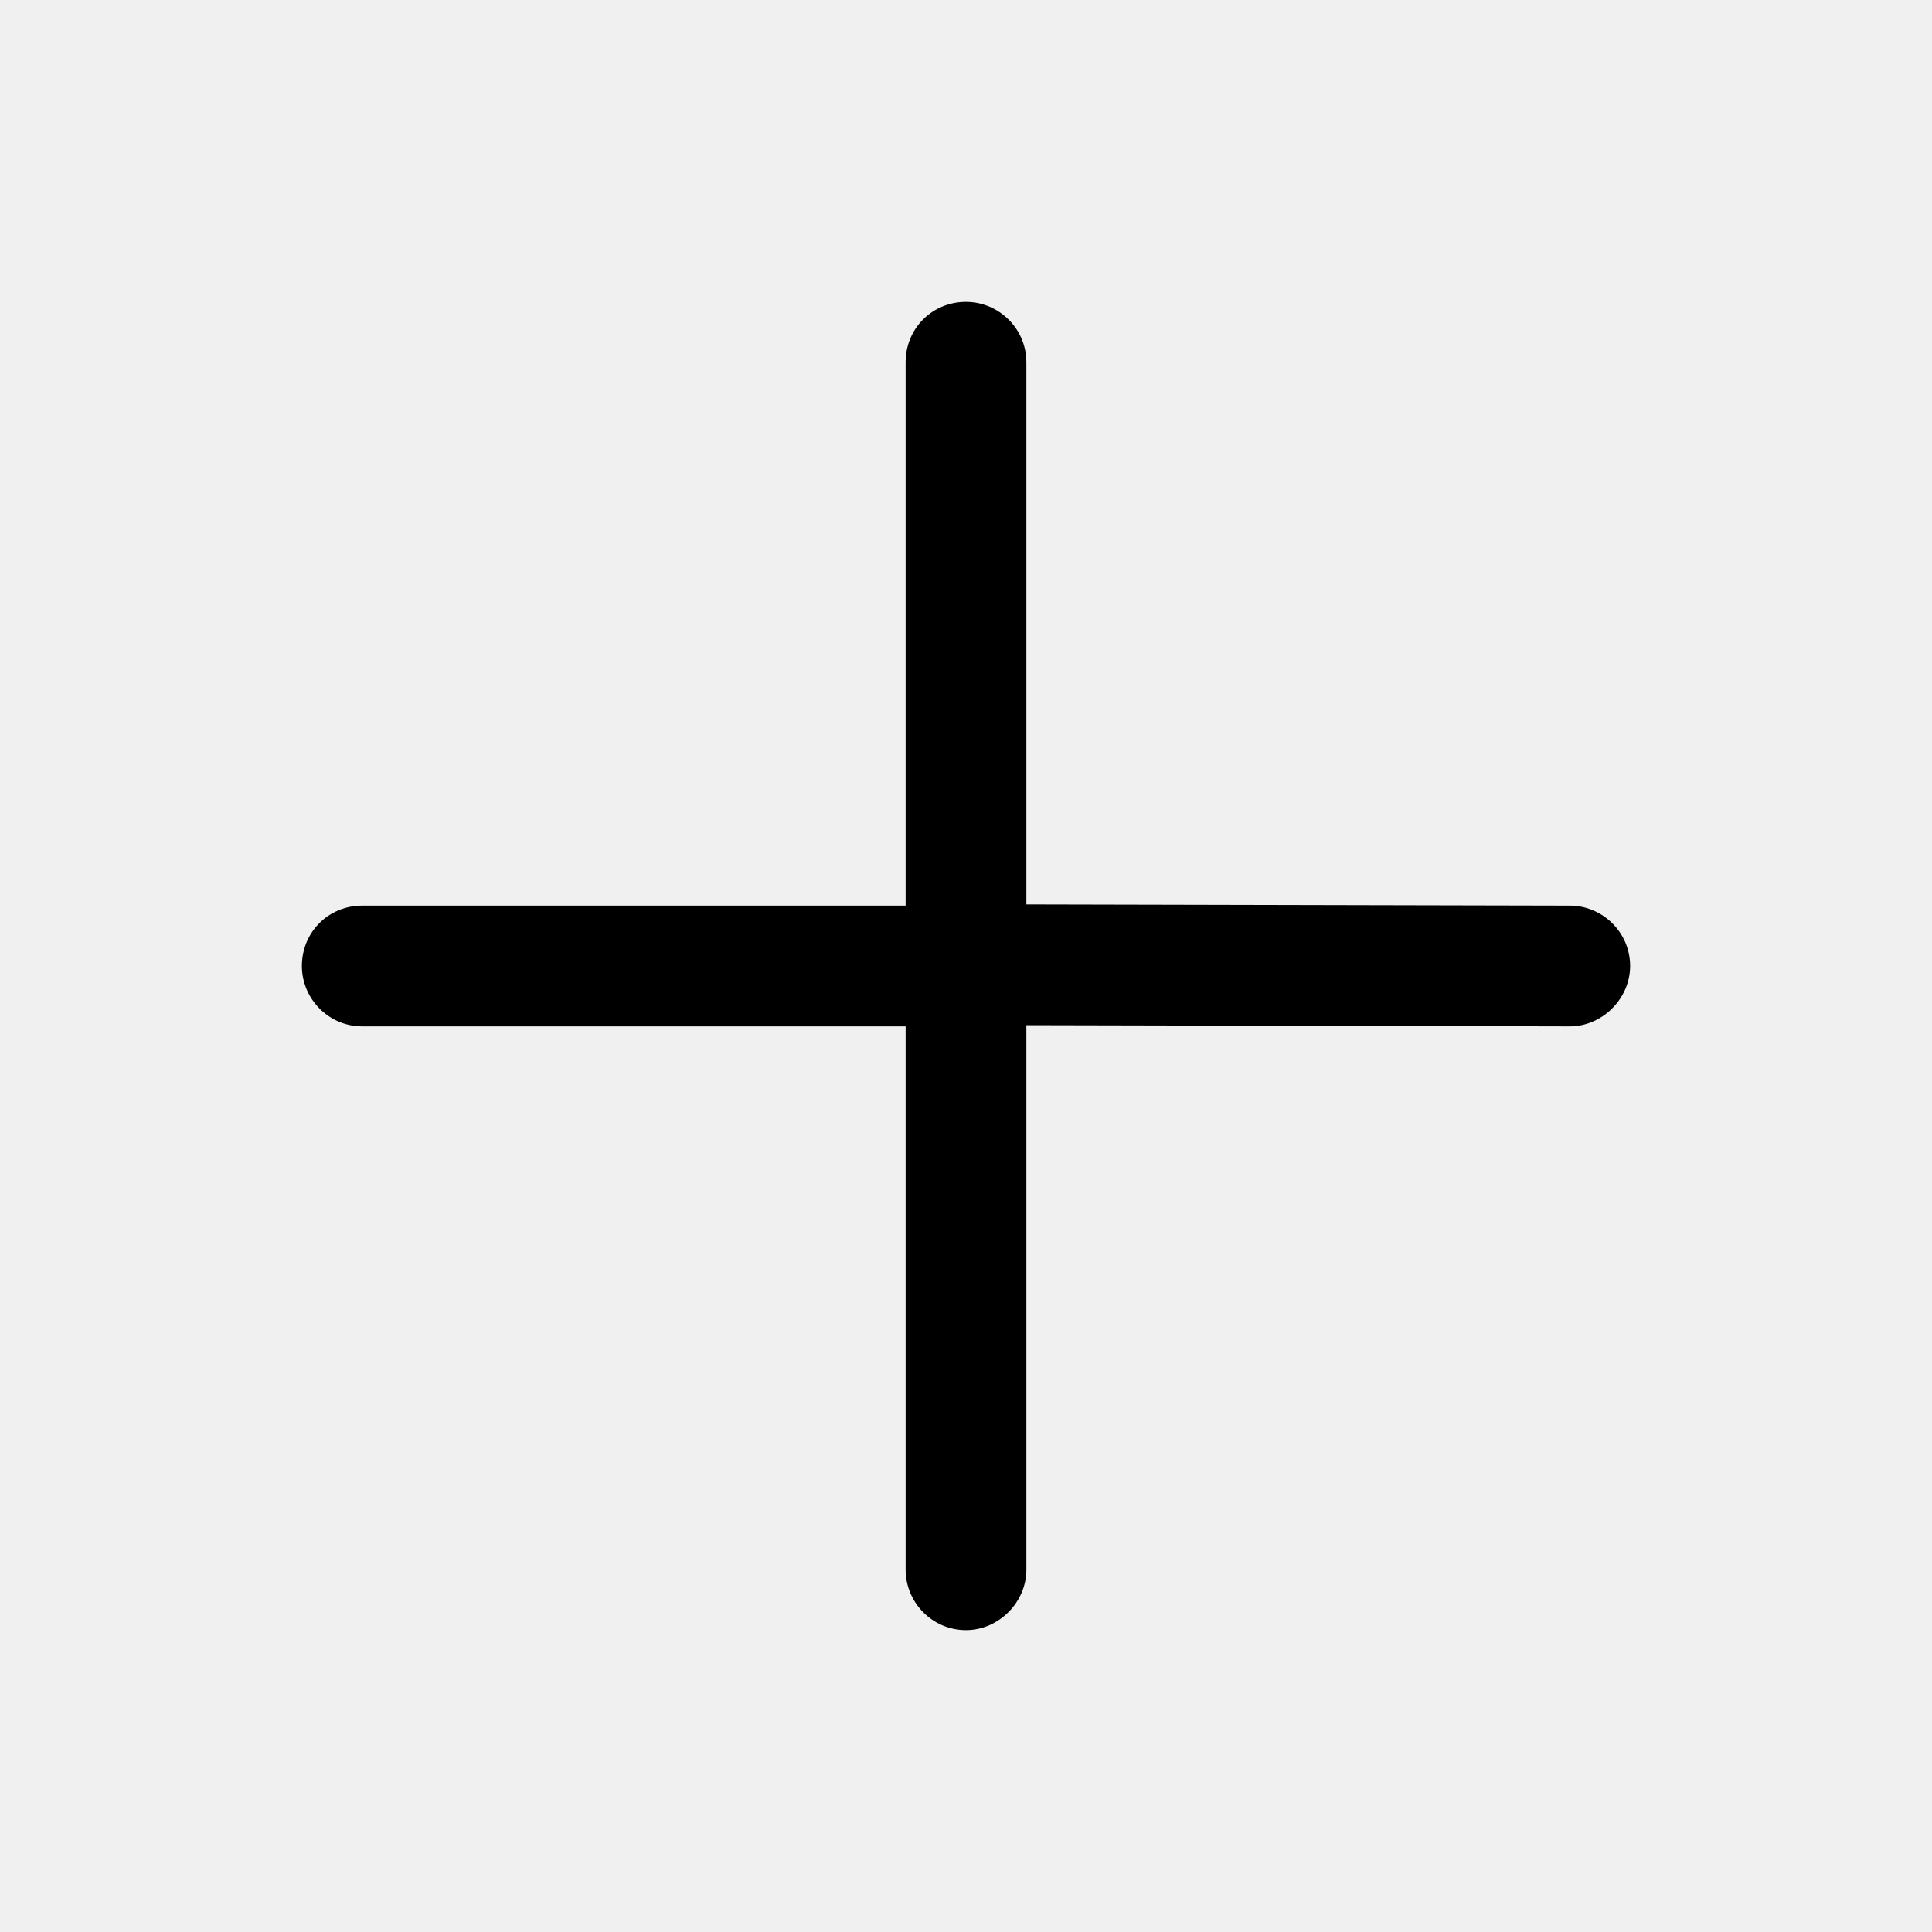
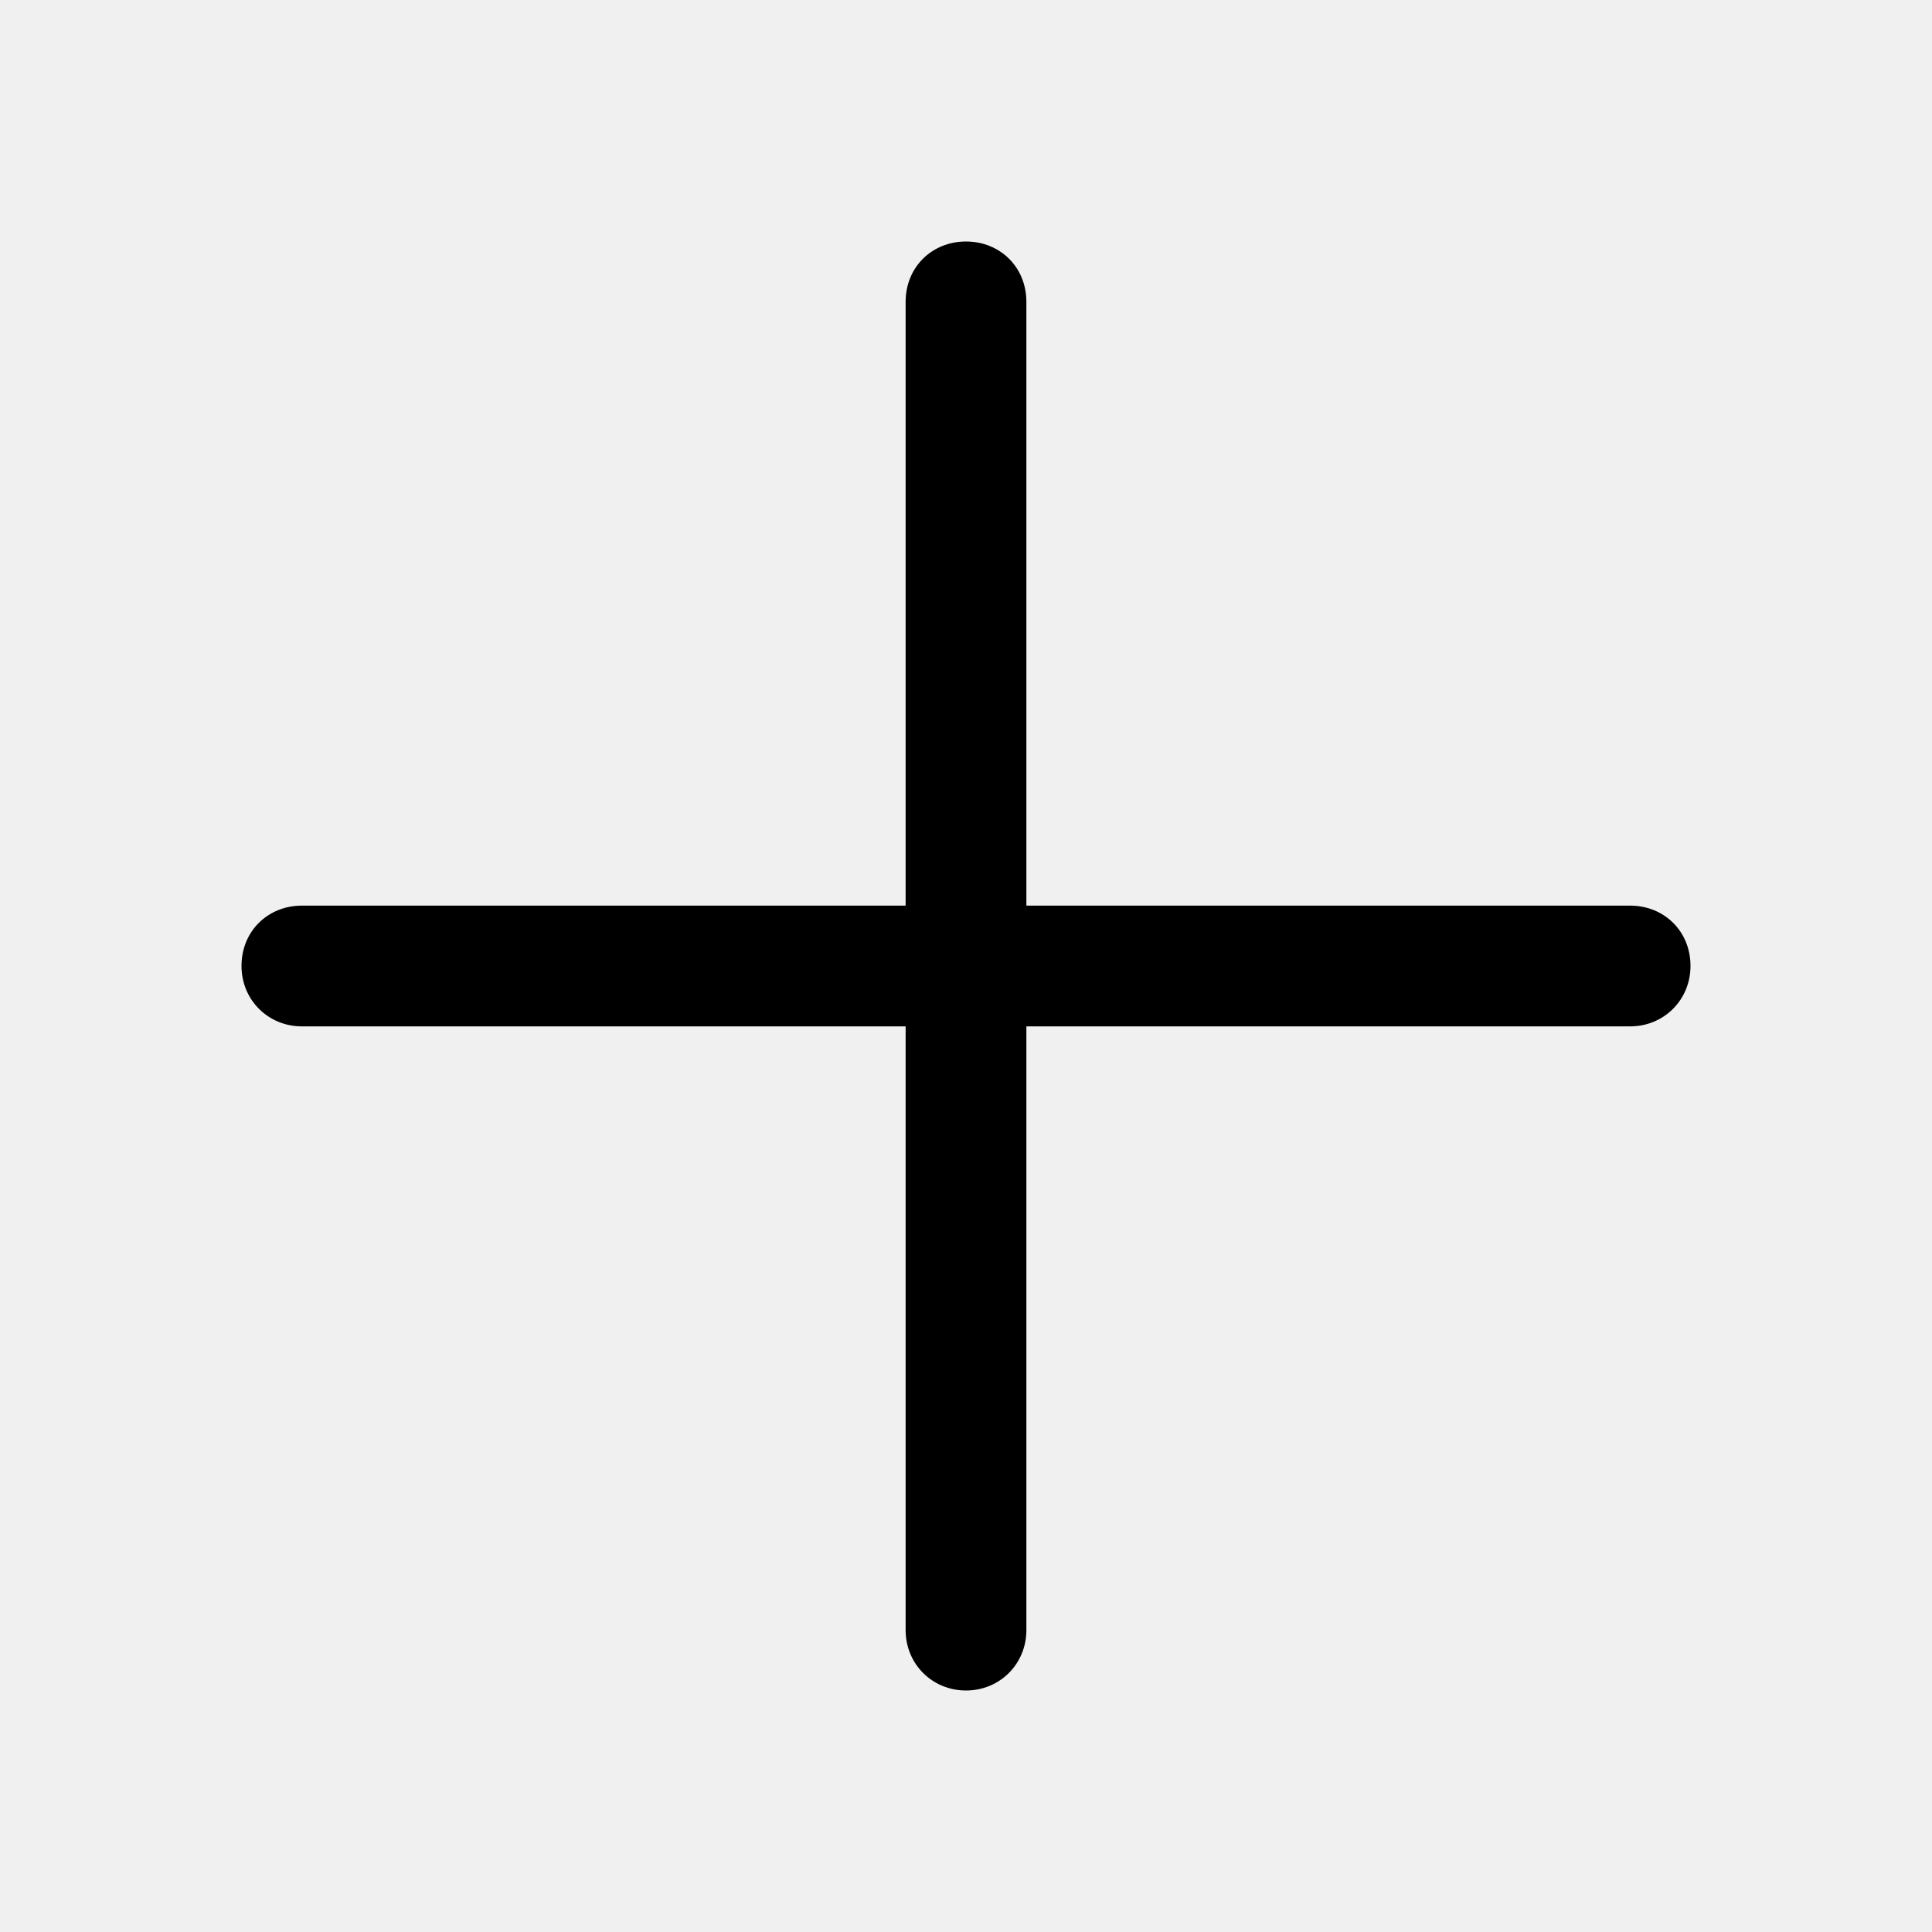
<svg xmlns="http://www.w3.org/2000/svg" width="16" height="16" viewBox="0 0 16 16" fill="none">
  <defs>
-     <clipPath id="clip2_5">
-       <rect id="102#加号|创建-plus1" width="16" height="16" fill="white" fill-opacity="0" />
+     <clipPath id="clip225_1091">
+       <rect id="创建-create-1" width="16" height="16" fill="white" fill-opacity="0" />
    </clipPath>
  </defs>
-   <g clip-path="url(#clip2_5)">
-     <path id="形状结合" d="M8 2.5C8.27 2.5 8.5 2.72 8.5 3L8.5 7.49L13 7.5C13.27 7.5 13.5 7.72 13.5 8C13.5 8.27 13.27 8.5 13 8.5L8.5 8.49L8.5 13C8.5 13.27 8.27 13.5 8 13.5C7.72 13.5 7.5 13.27 7.5 13L7.5 8.5L3 8.5C2.72 8.5 2.5 8.27 2.5 8C2.5 7.72 2.72 7.5 3 7.5L7.5 7.5L7.5 3C7.5 2.72 7.72 2.5 8 2.5Z" fill="currentColor" fill-opacity="1" fill-rule="nonzero" />
+   <rect id="102#加号|创建-plus1" width="16" height="16" fill="#FFFFFF" fill-opacity="0" />
+   <g clip-path="url(#clip225_1091)">
+     <path id="_合并" d="M7.5 8.5L7.5 13.5C7.5 13.78 7.72 14 8 14C8.28 14 8.5 13.78 8.5 13.5L8.5 8.5L13.5 8.5C13.78 8.5 14 8.28 14 8C14 7.71 13.78 7.5 13.5 7.5L8.5 7.5L8.5 2.5C8.5 2.21 8.28 2 8 2C7.72 2 7.5 2.21 7.5 2.5L7.5 7.5L2.5 7.5C2.22 7.5 2 7.71 2 8C2 8.28 2.22 8.5 2.5 8.5L7.5 8.5Z" fill="currentColor" fill-opacity="1" fill-rule="evenodd" />
  </g>
</svg>
